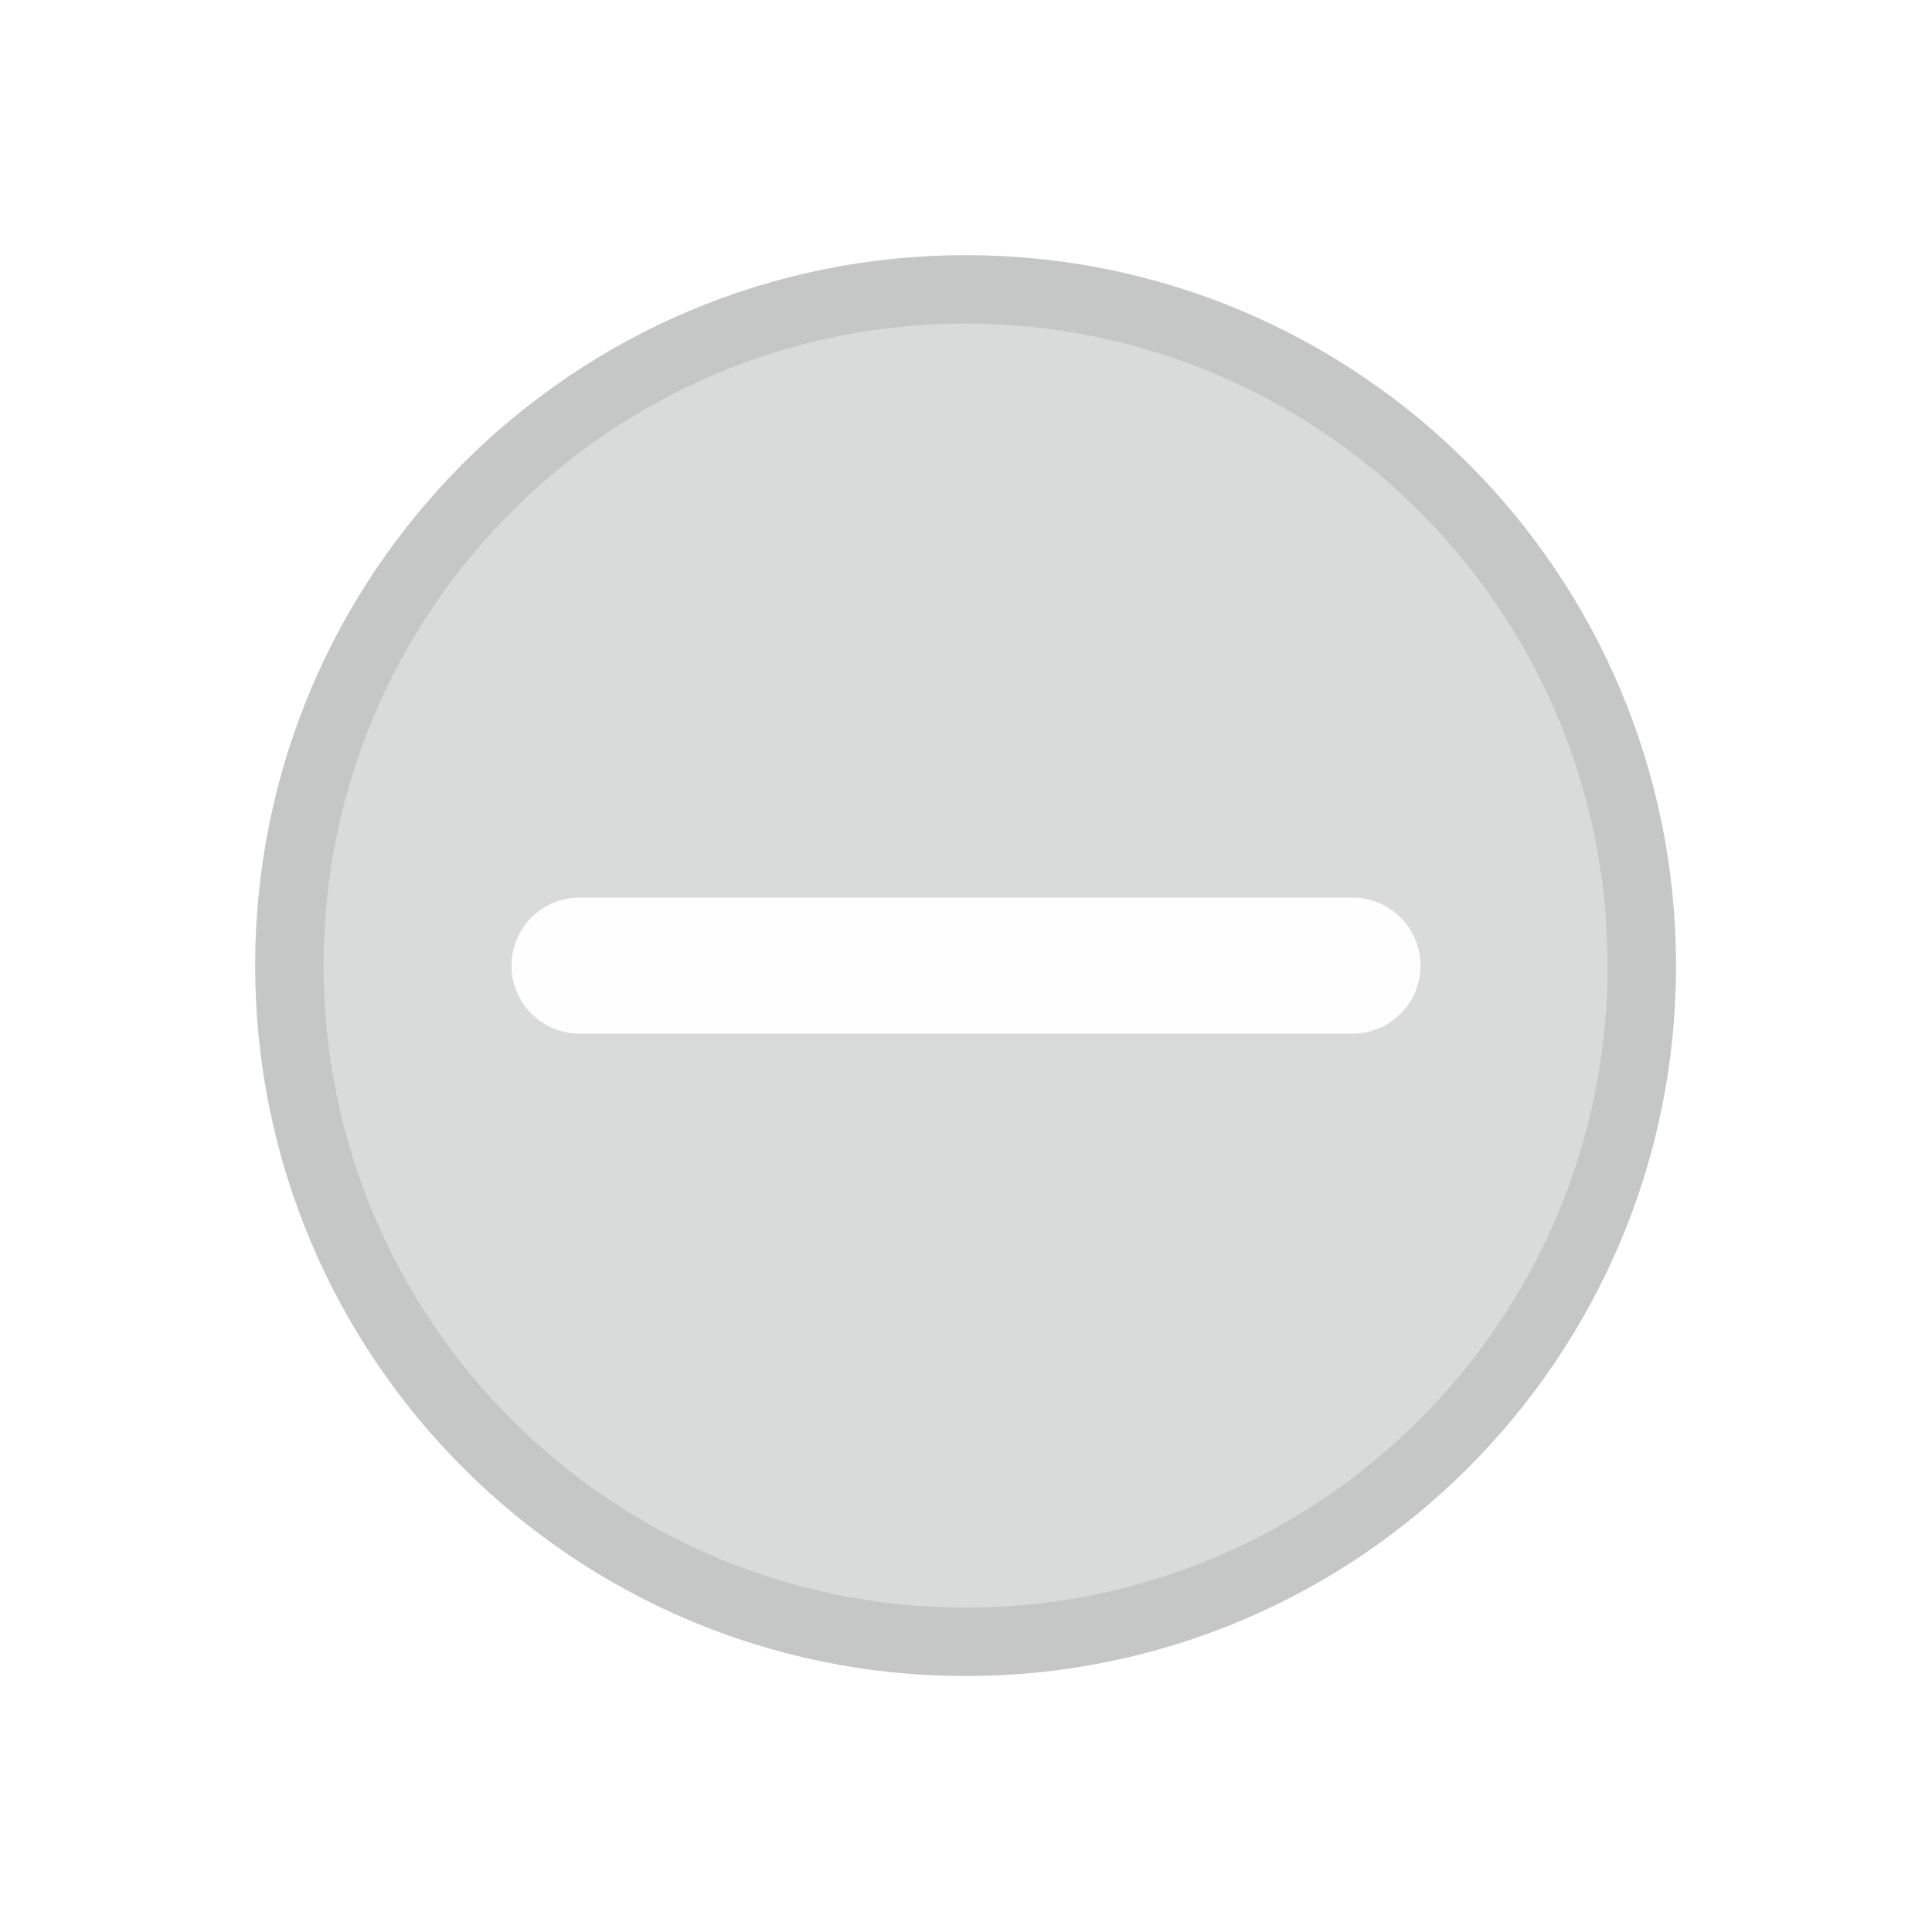
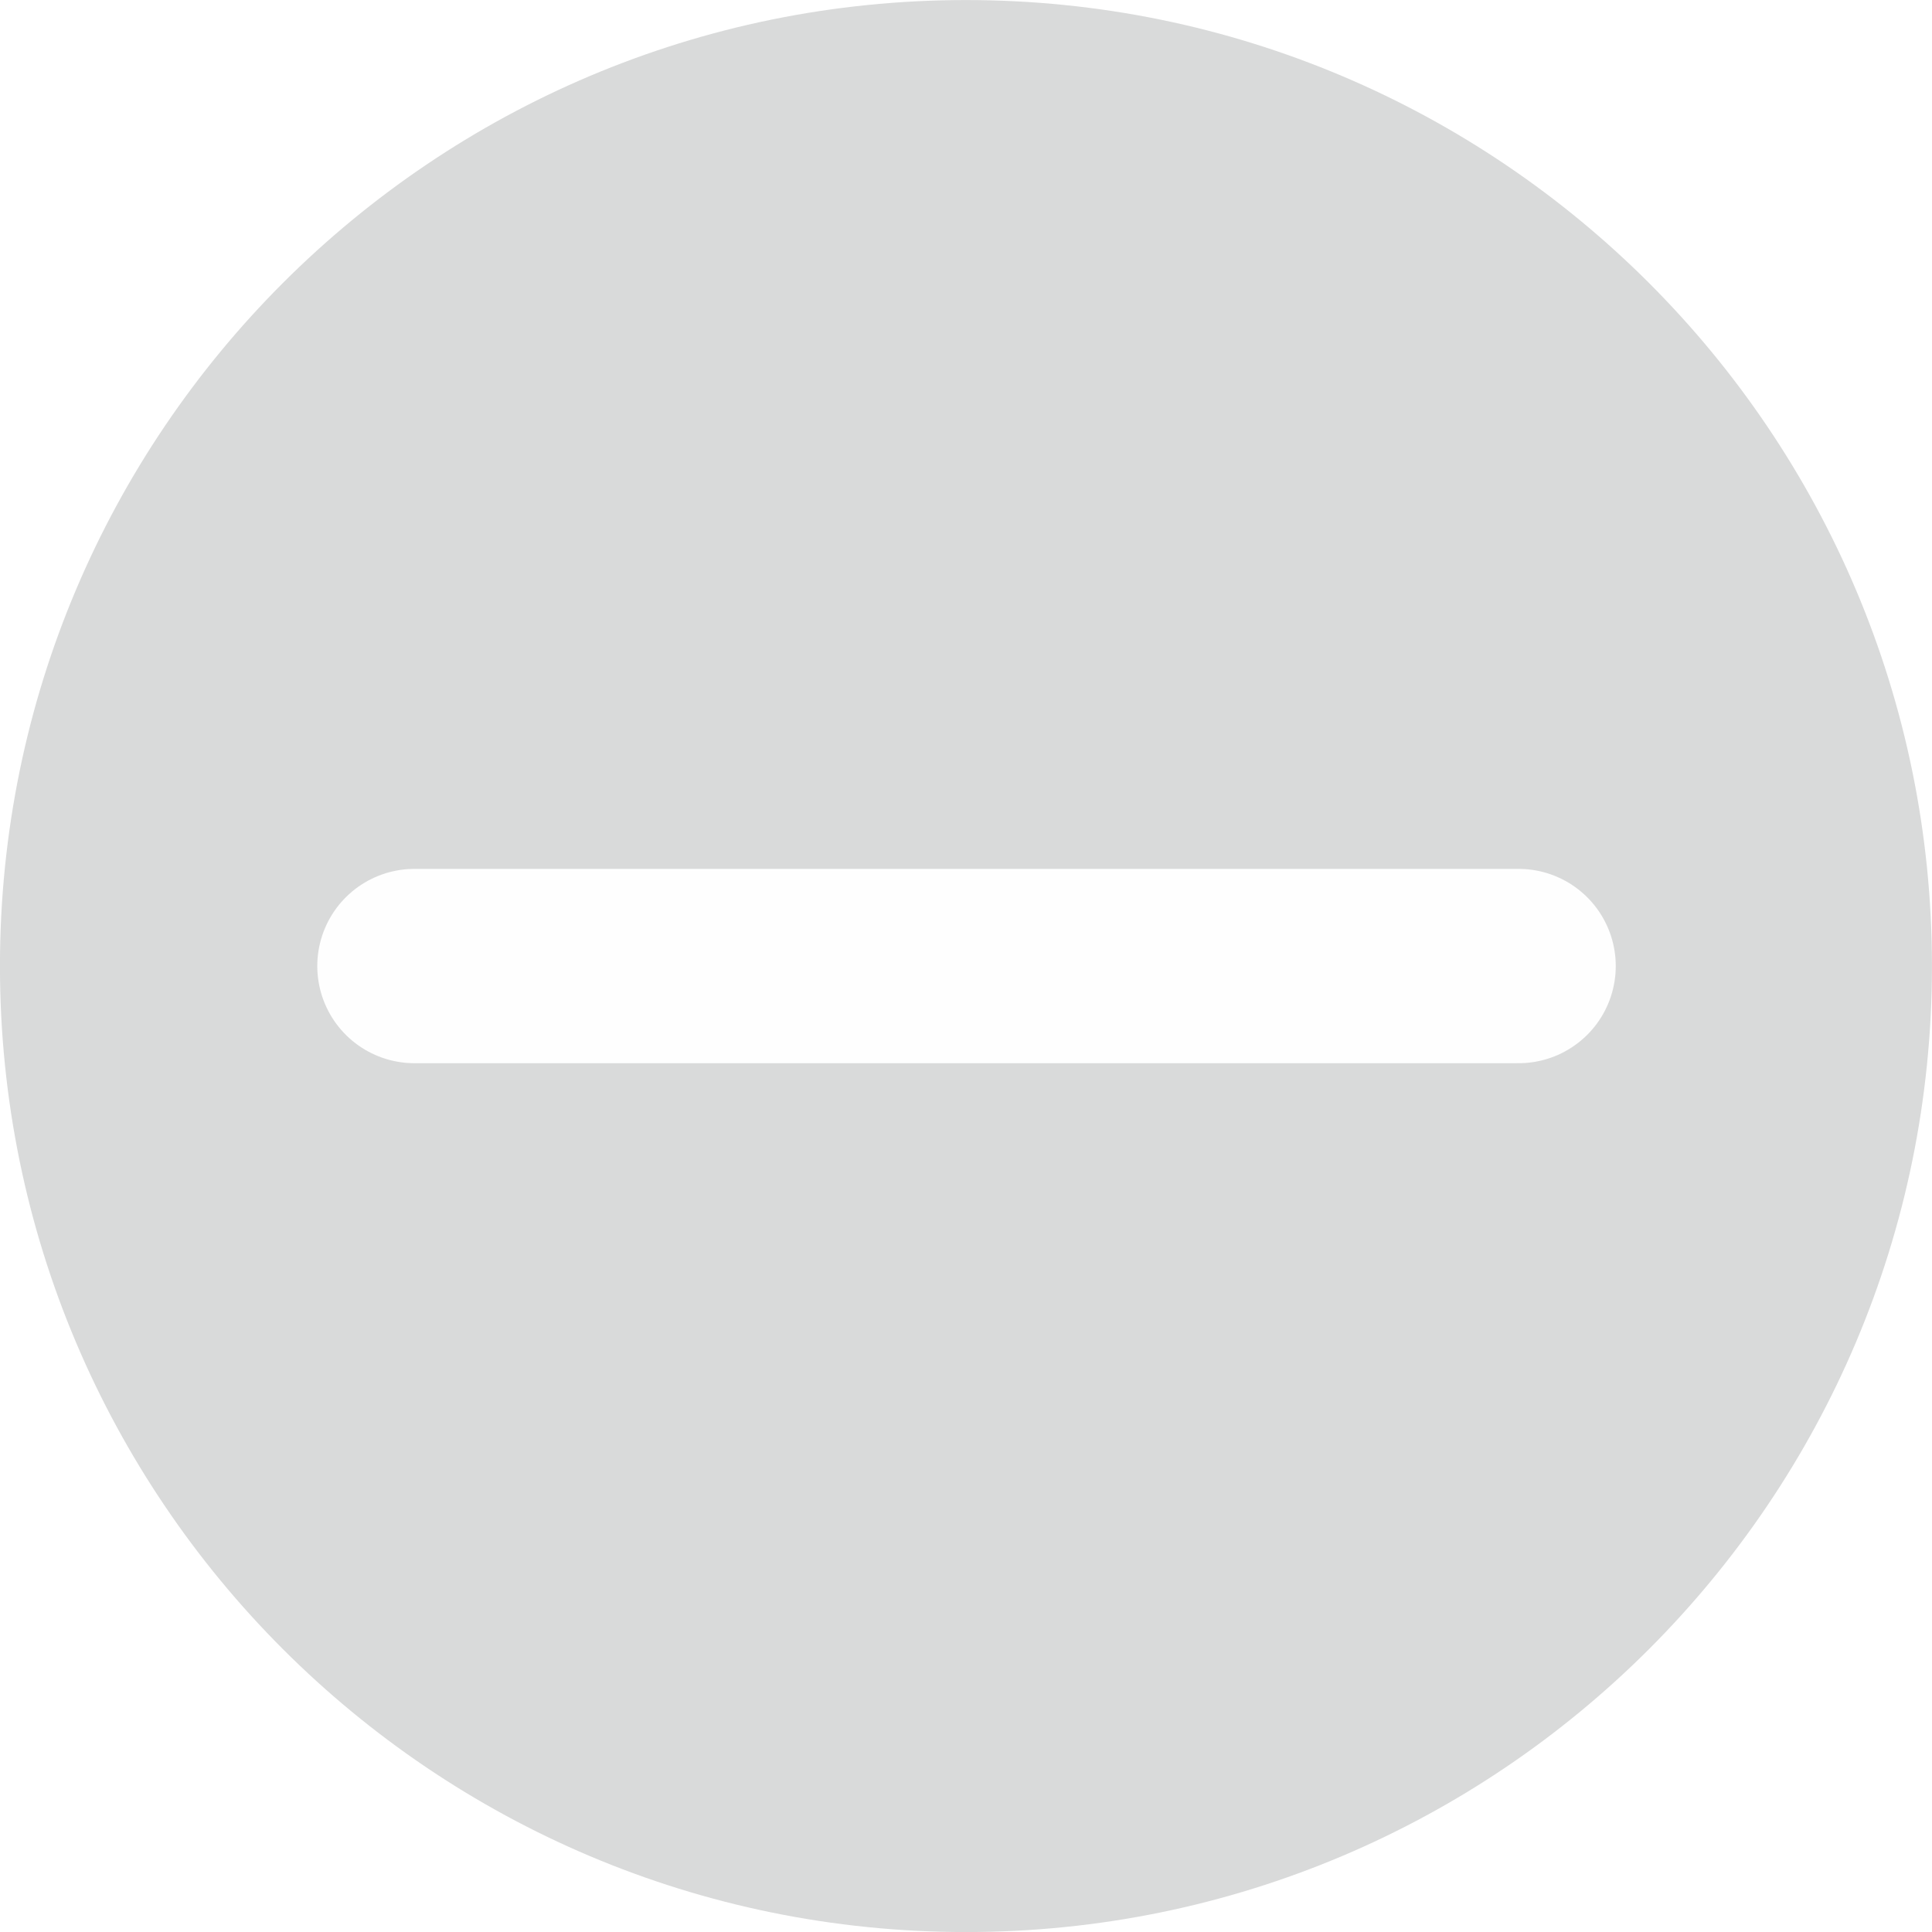
- <svg xmlns="http://www.w3.org/2000/svg" xml:space="preserve" width="10mm" height="10mm" version="1.1" style="shape-rendering:geometricPrecision; text-rendering:geometricPrecision; image-rendering:optimizeQuality; fill-rule:evenodd; clip-rule:evenodd" viewBox="0 0 24.57 24.57">
-   <defs />
-   <g id="Ebene_x0020_1">
-     <rect x="-0" width="24.57" height="24.57" style="fill:none" />
-     <circle cx="12.28" cy="12.28" r="8.6" style="stroke:#C5C6C6;stroke-width:0.87;stroke-miterlimit:22.926;fill:#D9DADA" />
-     <line x1="7.37" y1="12.28" x2="17.2" y2="12.28" style="stroke:#FEFEFE;stroke-width:1.73;stroke-linecap:round;stroke-linejoin:round;stroke-miterlimit:22.926;fill:none" />
+ <svg xmlns="http://www.w3.org/2000/svg" xml:space="preserve" width="7mm" height="7mm" version="1.1" style="clip-rule:evenodd;fill-rule:evenodd;image-rendering:optimizeQuality;shape-rendering:geometricPrecision;text-rendering:geometricPrecision" viewBox="0 0 17.2 17.2" id="svg1">
+   <defs id="defs1" />
+   <g id="Ebene_x0020_1" transform="translate(44.4206,43.12044)">
+     <circle cx="-35.821" cy="-34.52" r="8.6" style="clip-rule:evenodd;fill:#d9dada;fill-rule:evenodd;stroke:none;stroke-width:0.87;stroke-miterlimit:22.926;image-rendering:optimizeQuality;shape-rendering:geometricPrecision;text-rendering:geometricPrecision" id="circle1" />
+     <line x1="-40.731" y1="-34.52" x2="-30.901" y2="-34.52" style="clip-rule:evenodd;fill:none;fill-rule:evenodd;stroke:#fefefe;stroke-width:1.73;stroke-linecap:round;stroke-linejoin:round;stroke-miterlimit:22.926;image-rendering:optimizeQuality;shape-rendering:geometricPrecision;text-rendering:geometricPrecision" id="line1" />
  </g>
</svg>
